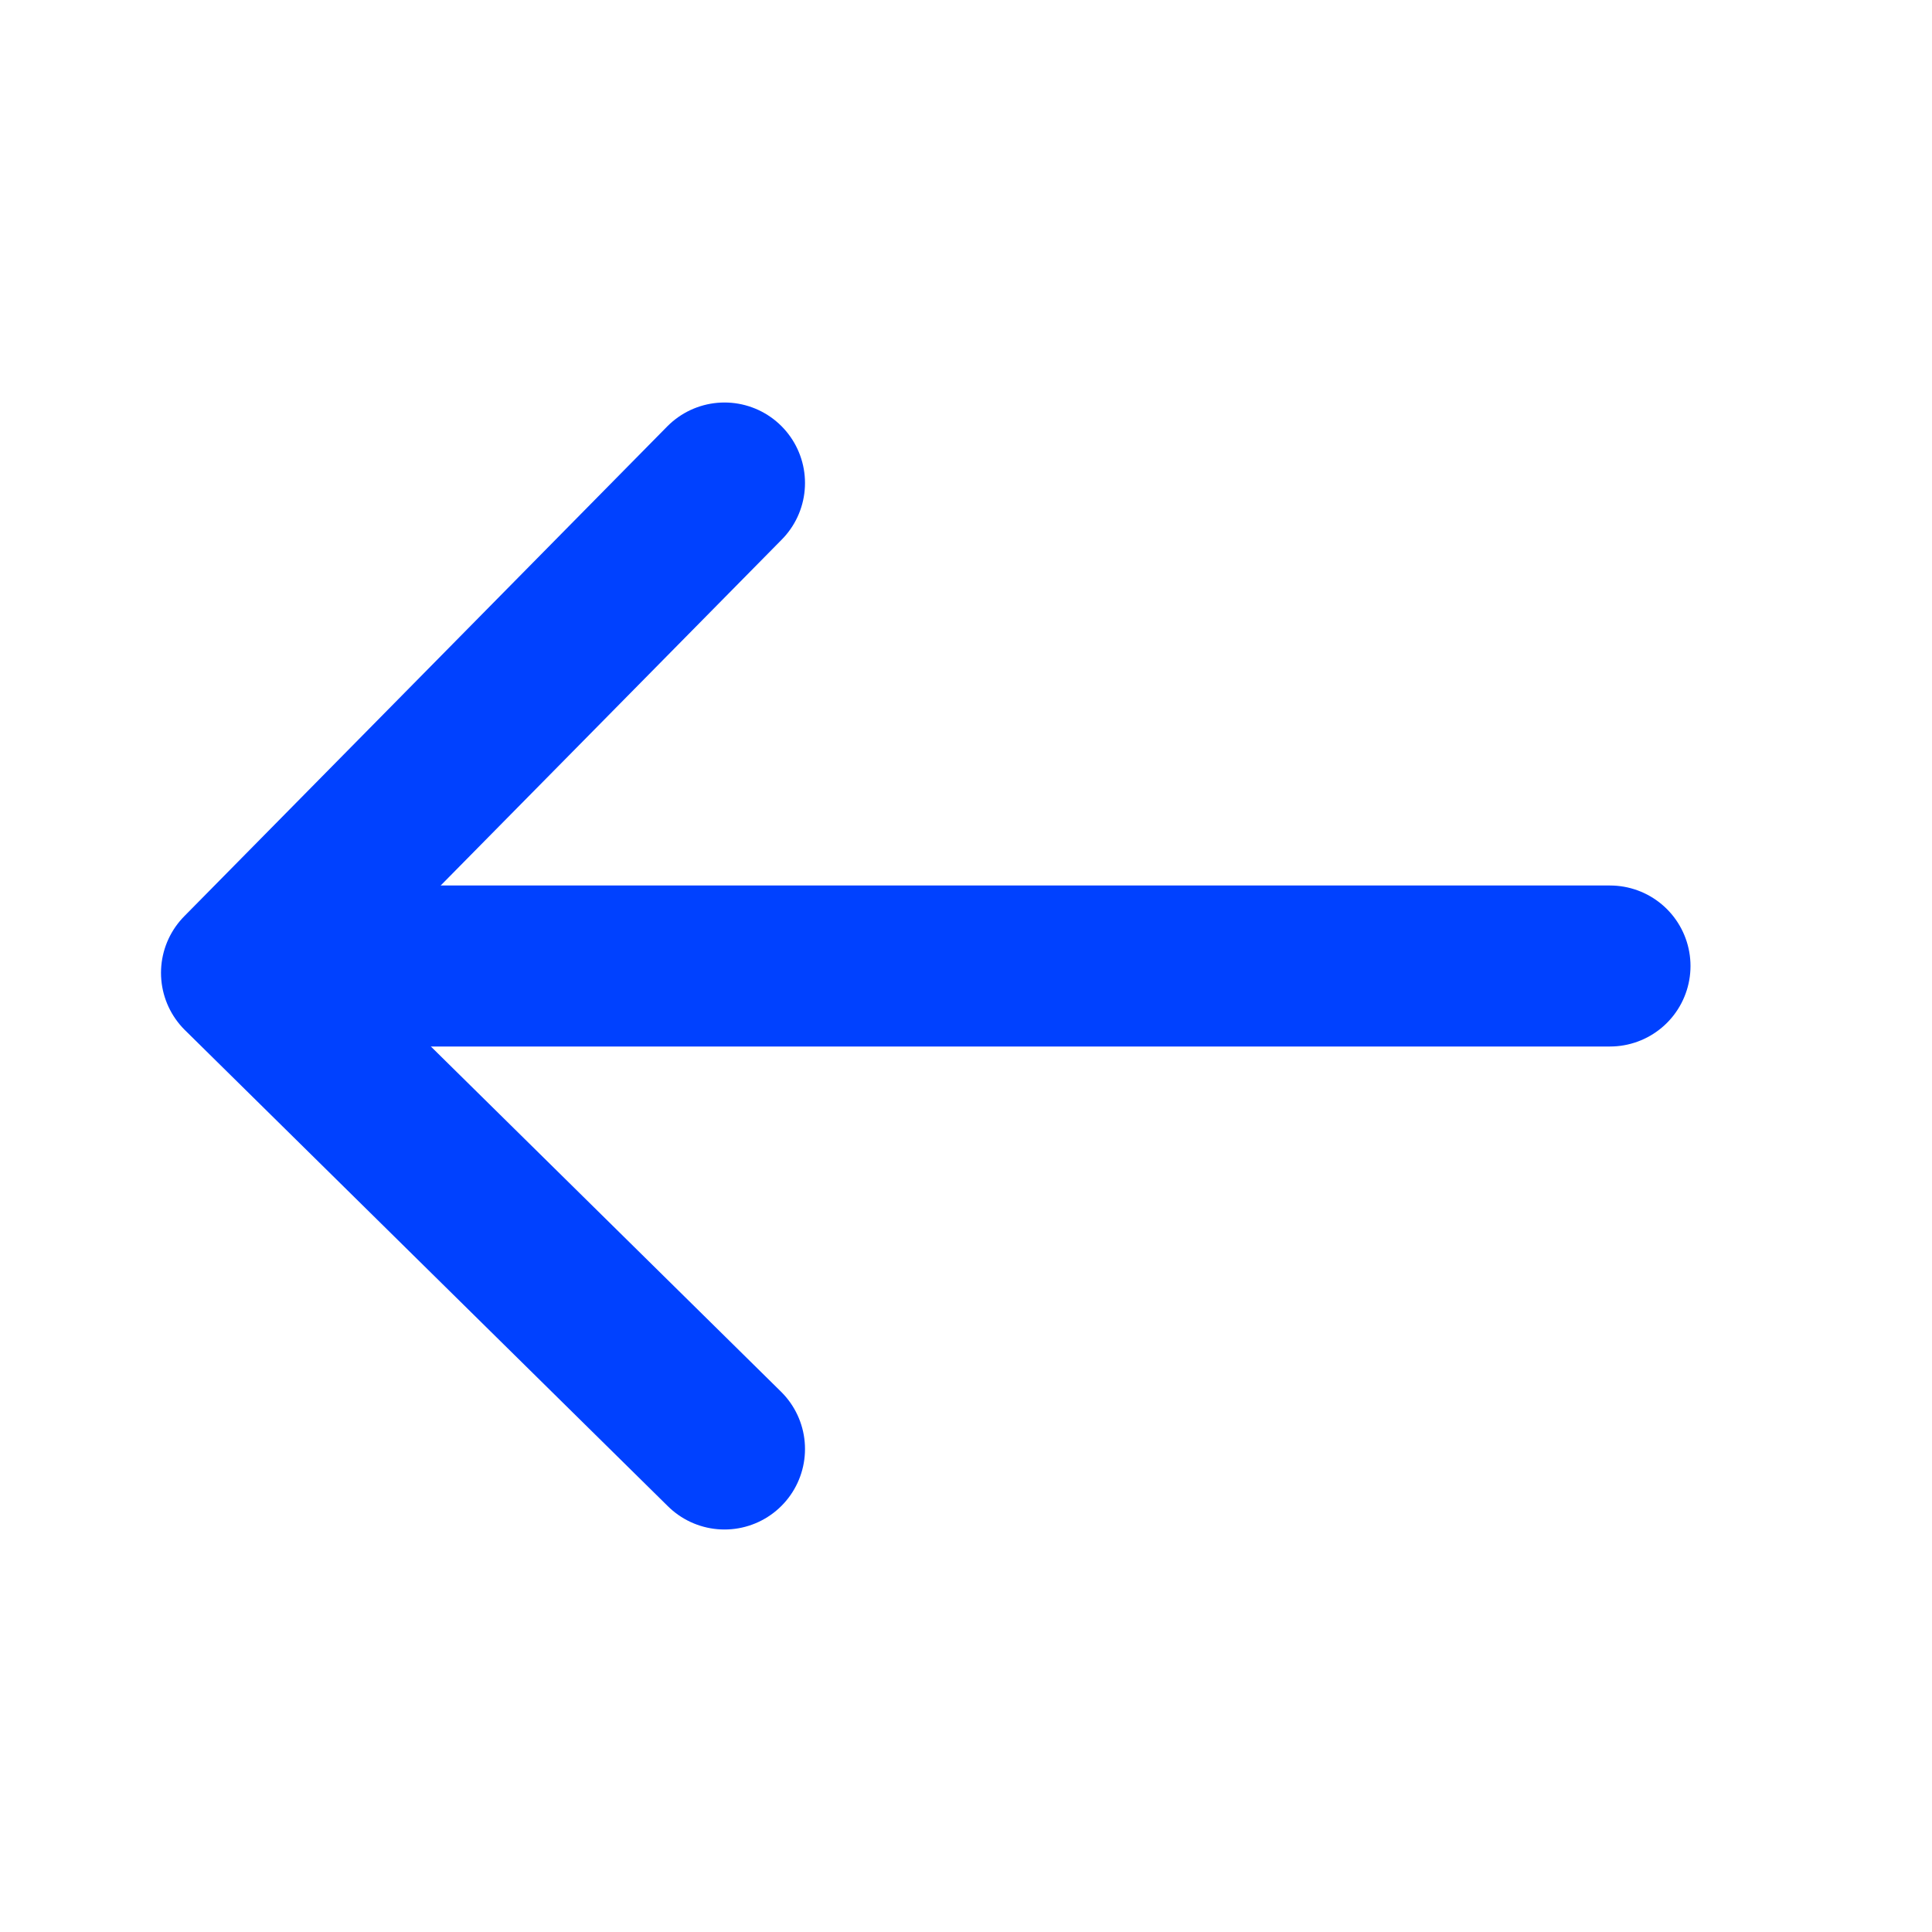
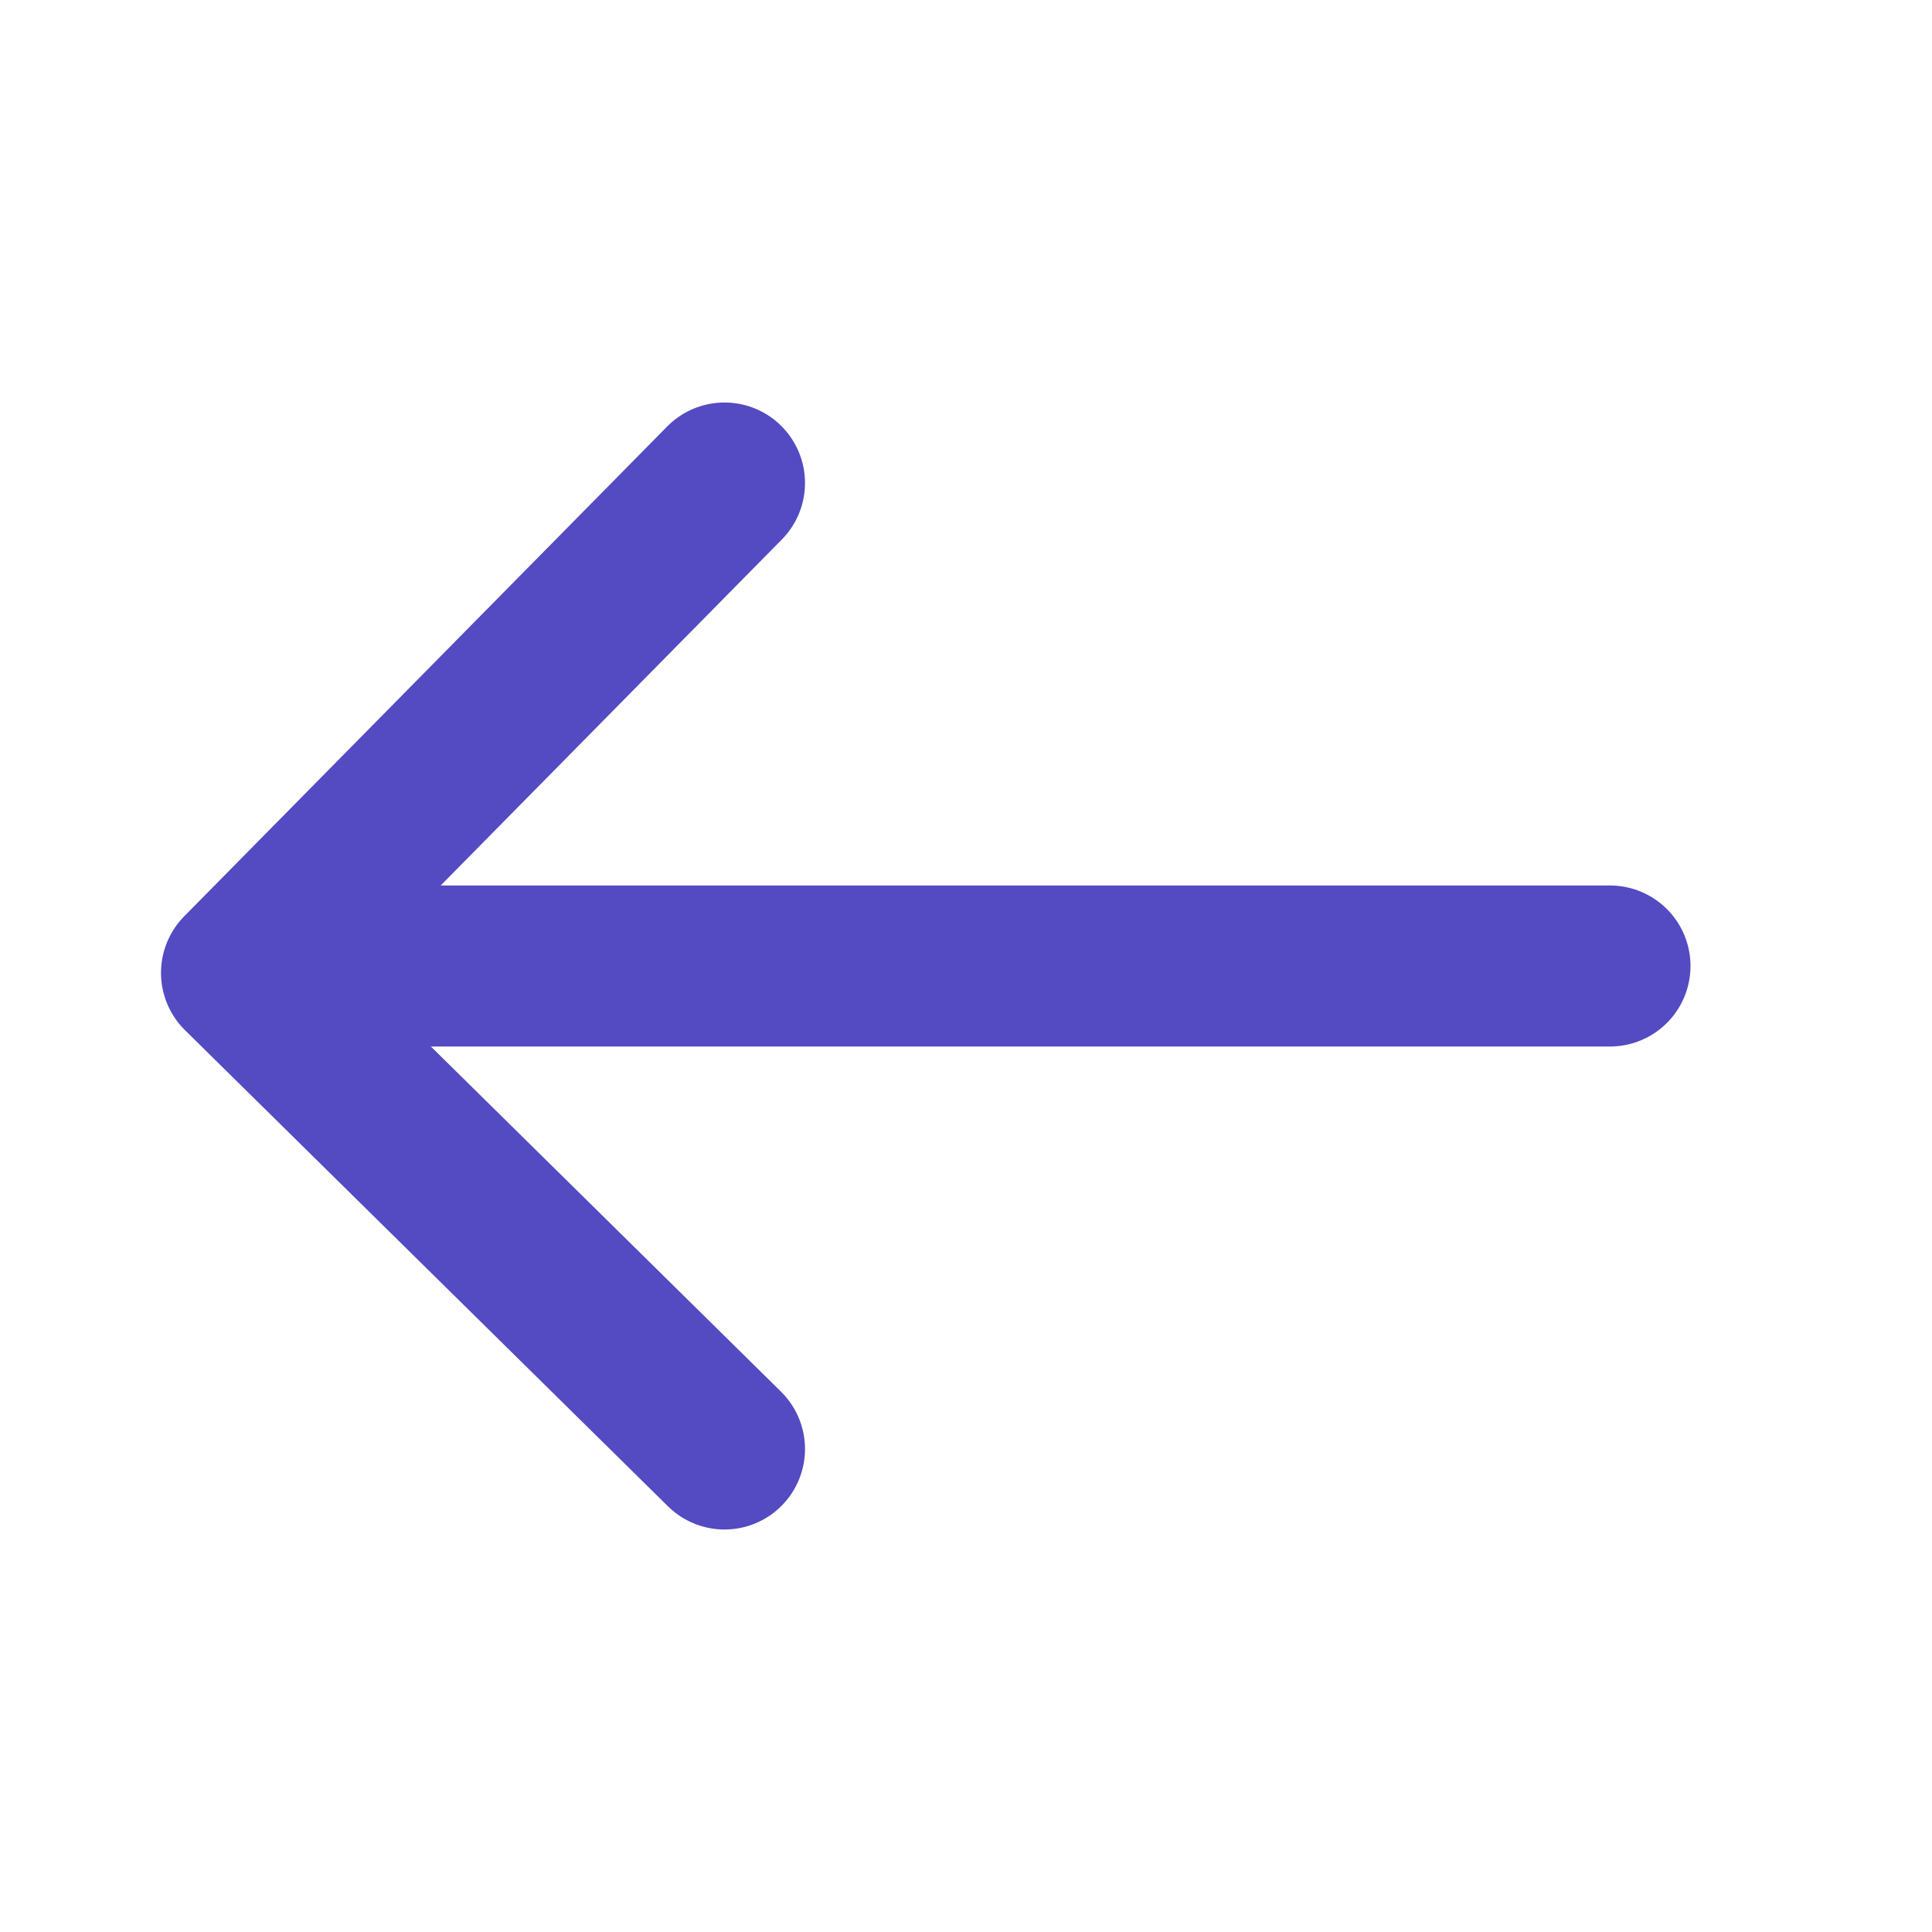
<svg xmlns="http://www.w3.org/2000/svg" width="24px" height="24px" viewBox="0 0 24 24" version="1.1">
  <defs />
  <g id="Icon-Back-Primary" stroke="none" stroke-width="1" fill="none" fill-rule="evenodd" stroke-linecap="round" stroke-linejoin="round">
-     <g id="Icon-Sort-Down" transform="translate(12, 12) scale(-1, 1) translate(-12, -12) translate(3, 6)" stroke="#0041FF" stroke-width="2">
+     <g id="Icon-Sort-Down" transform="translate(12, 12) scale(-1, 1) translate(-12, -12) translate(3, 6)" stroke="#544AC1" stroke-width="2">
      <path d="M1,6 L16.068,6" id="Path-3" />
      <polyline id="Path-4" points="12 0 18 6.085 12 12" />
    </g>
  </g>
</svg>
